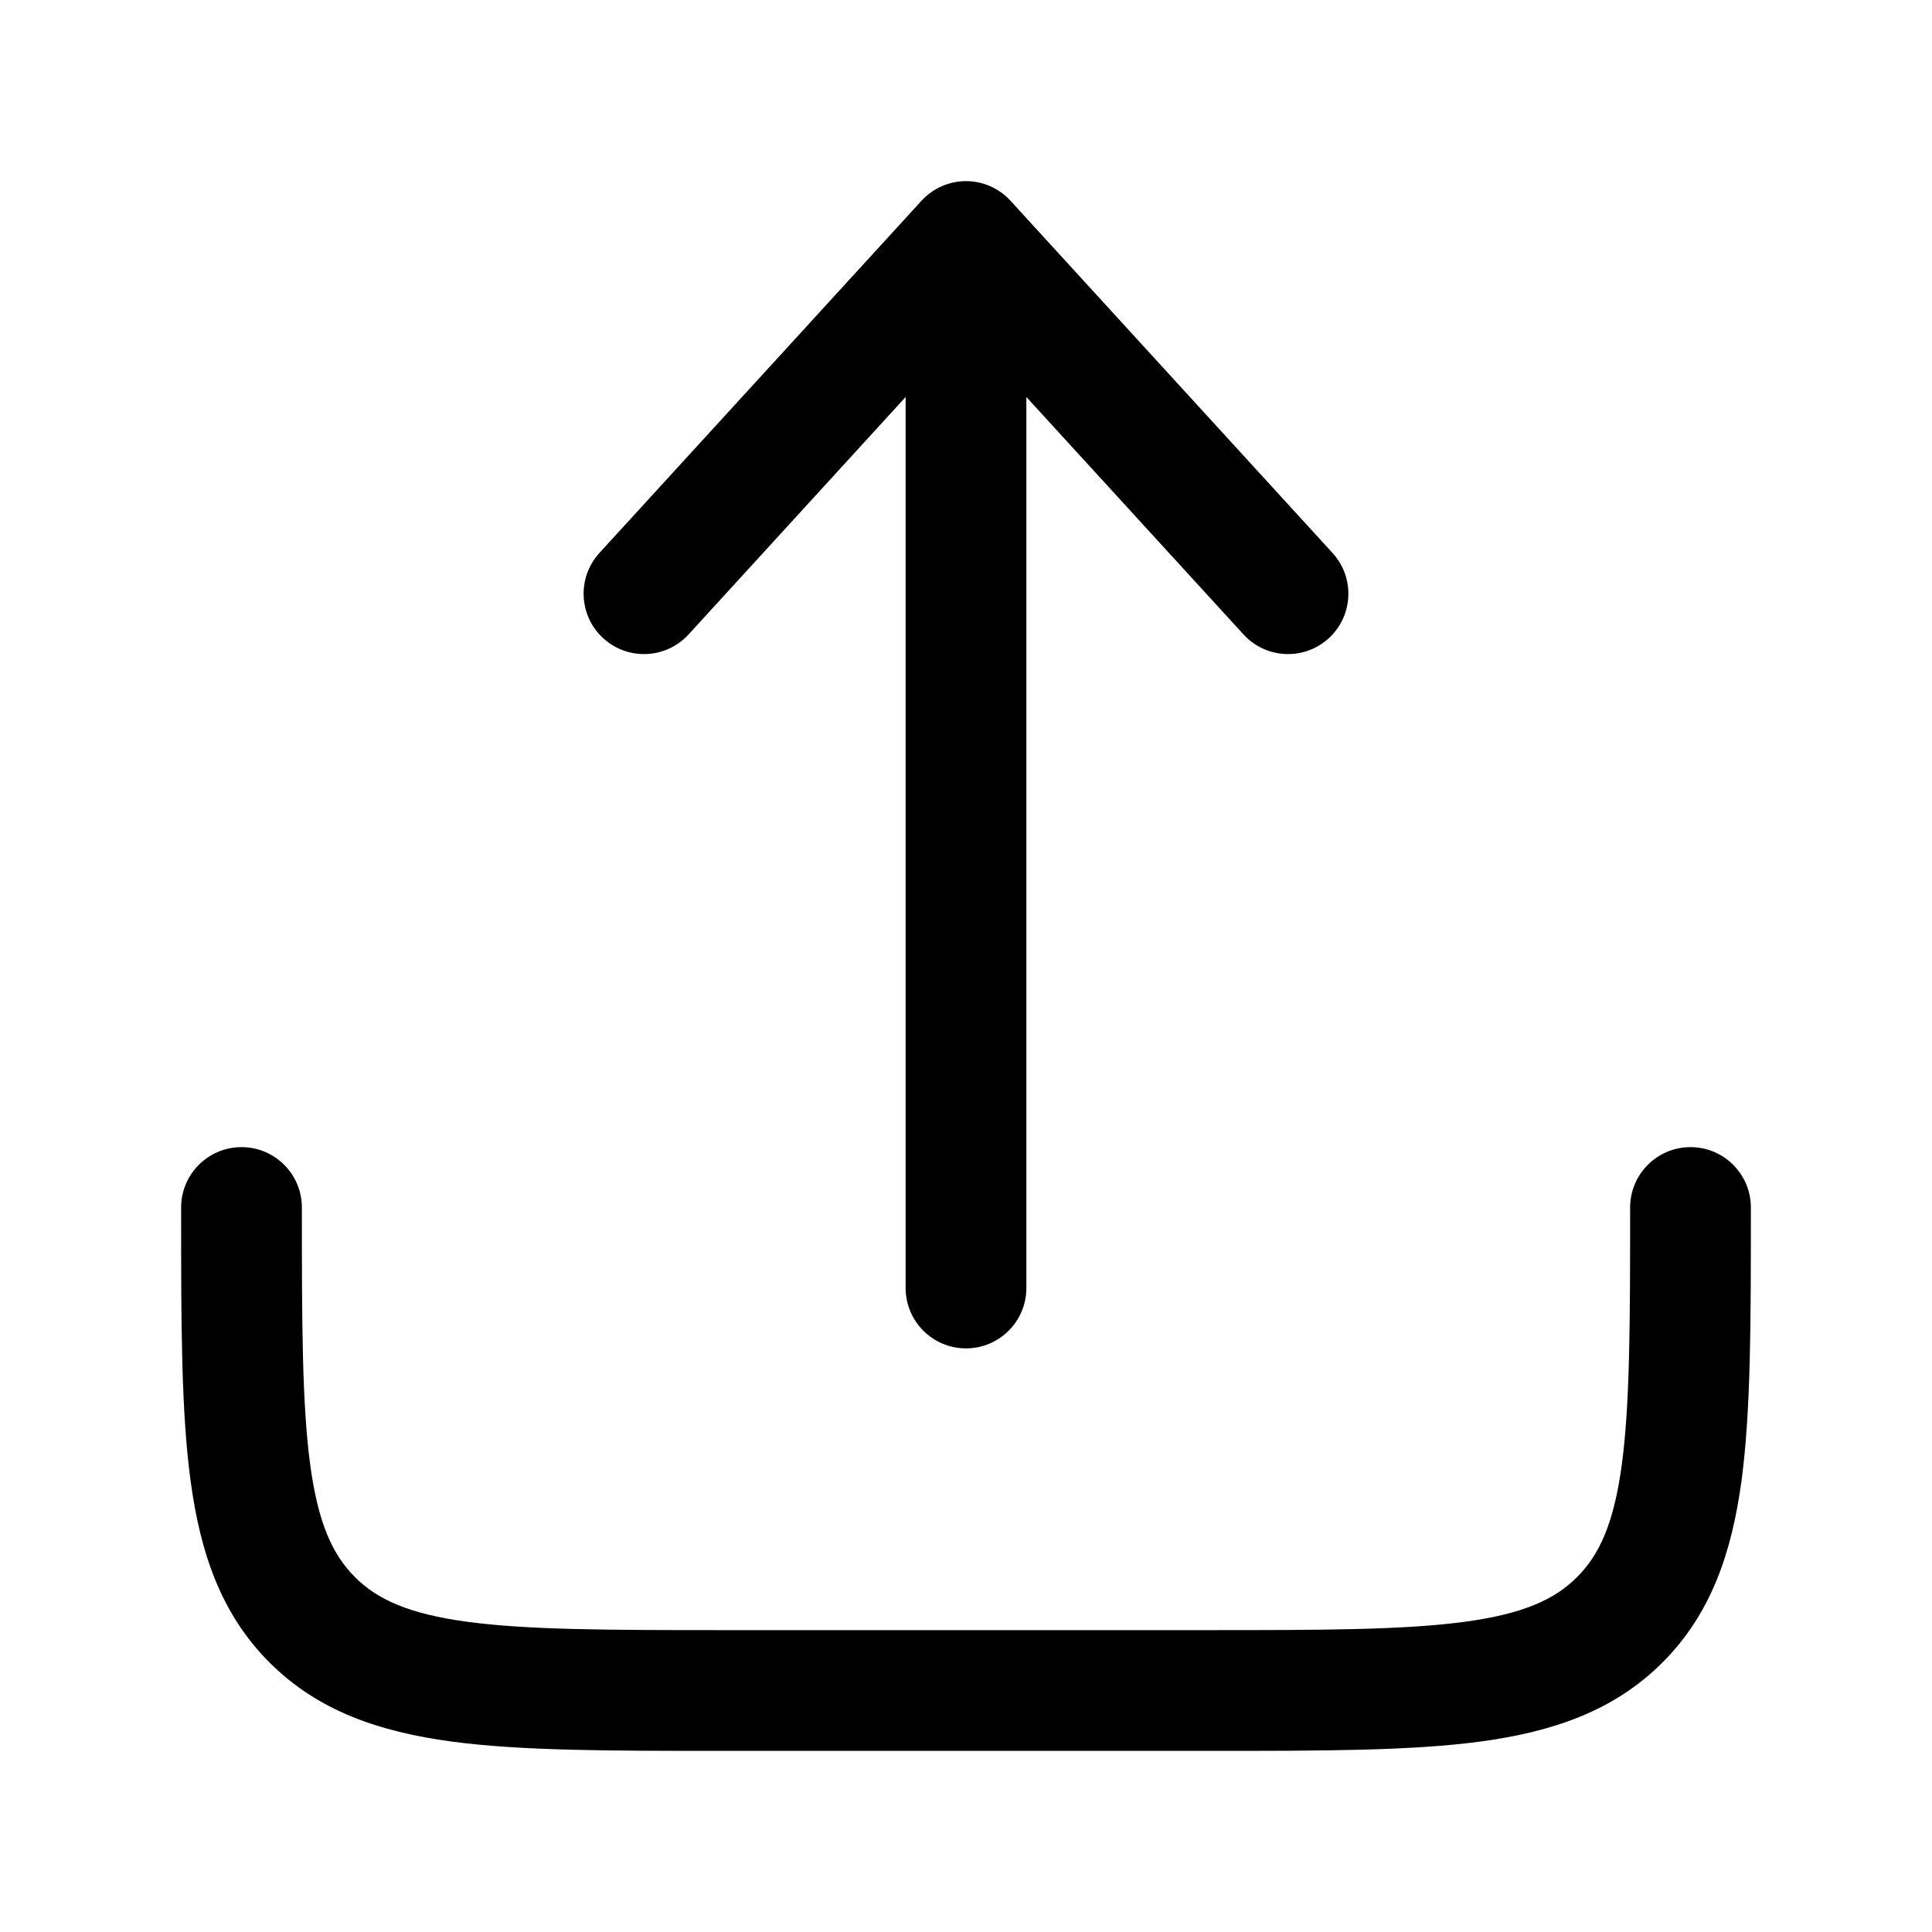
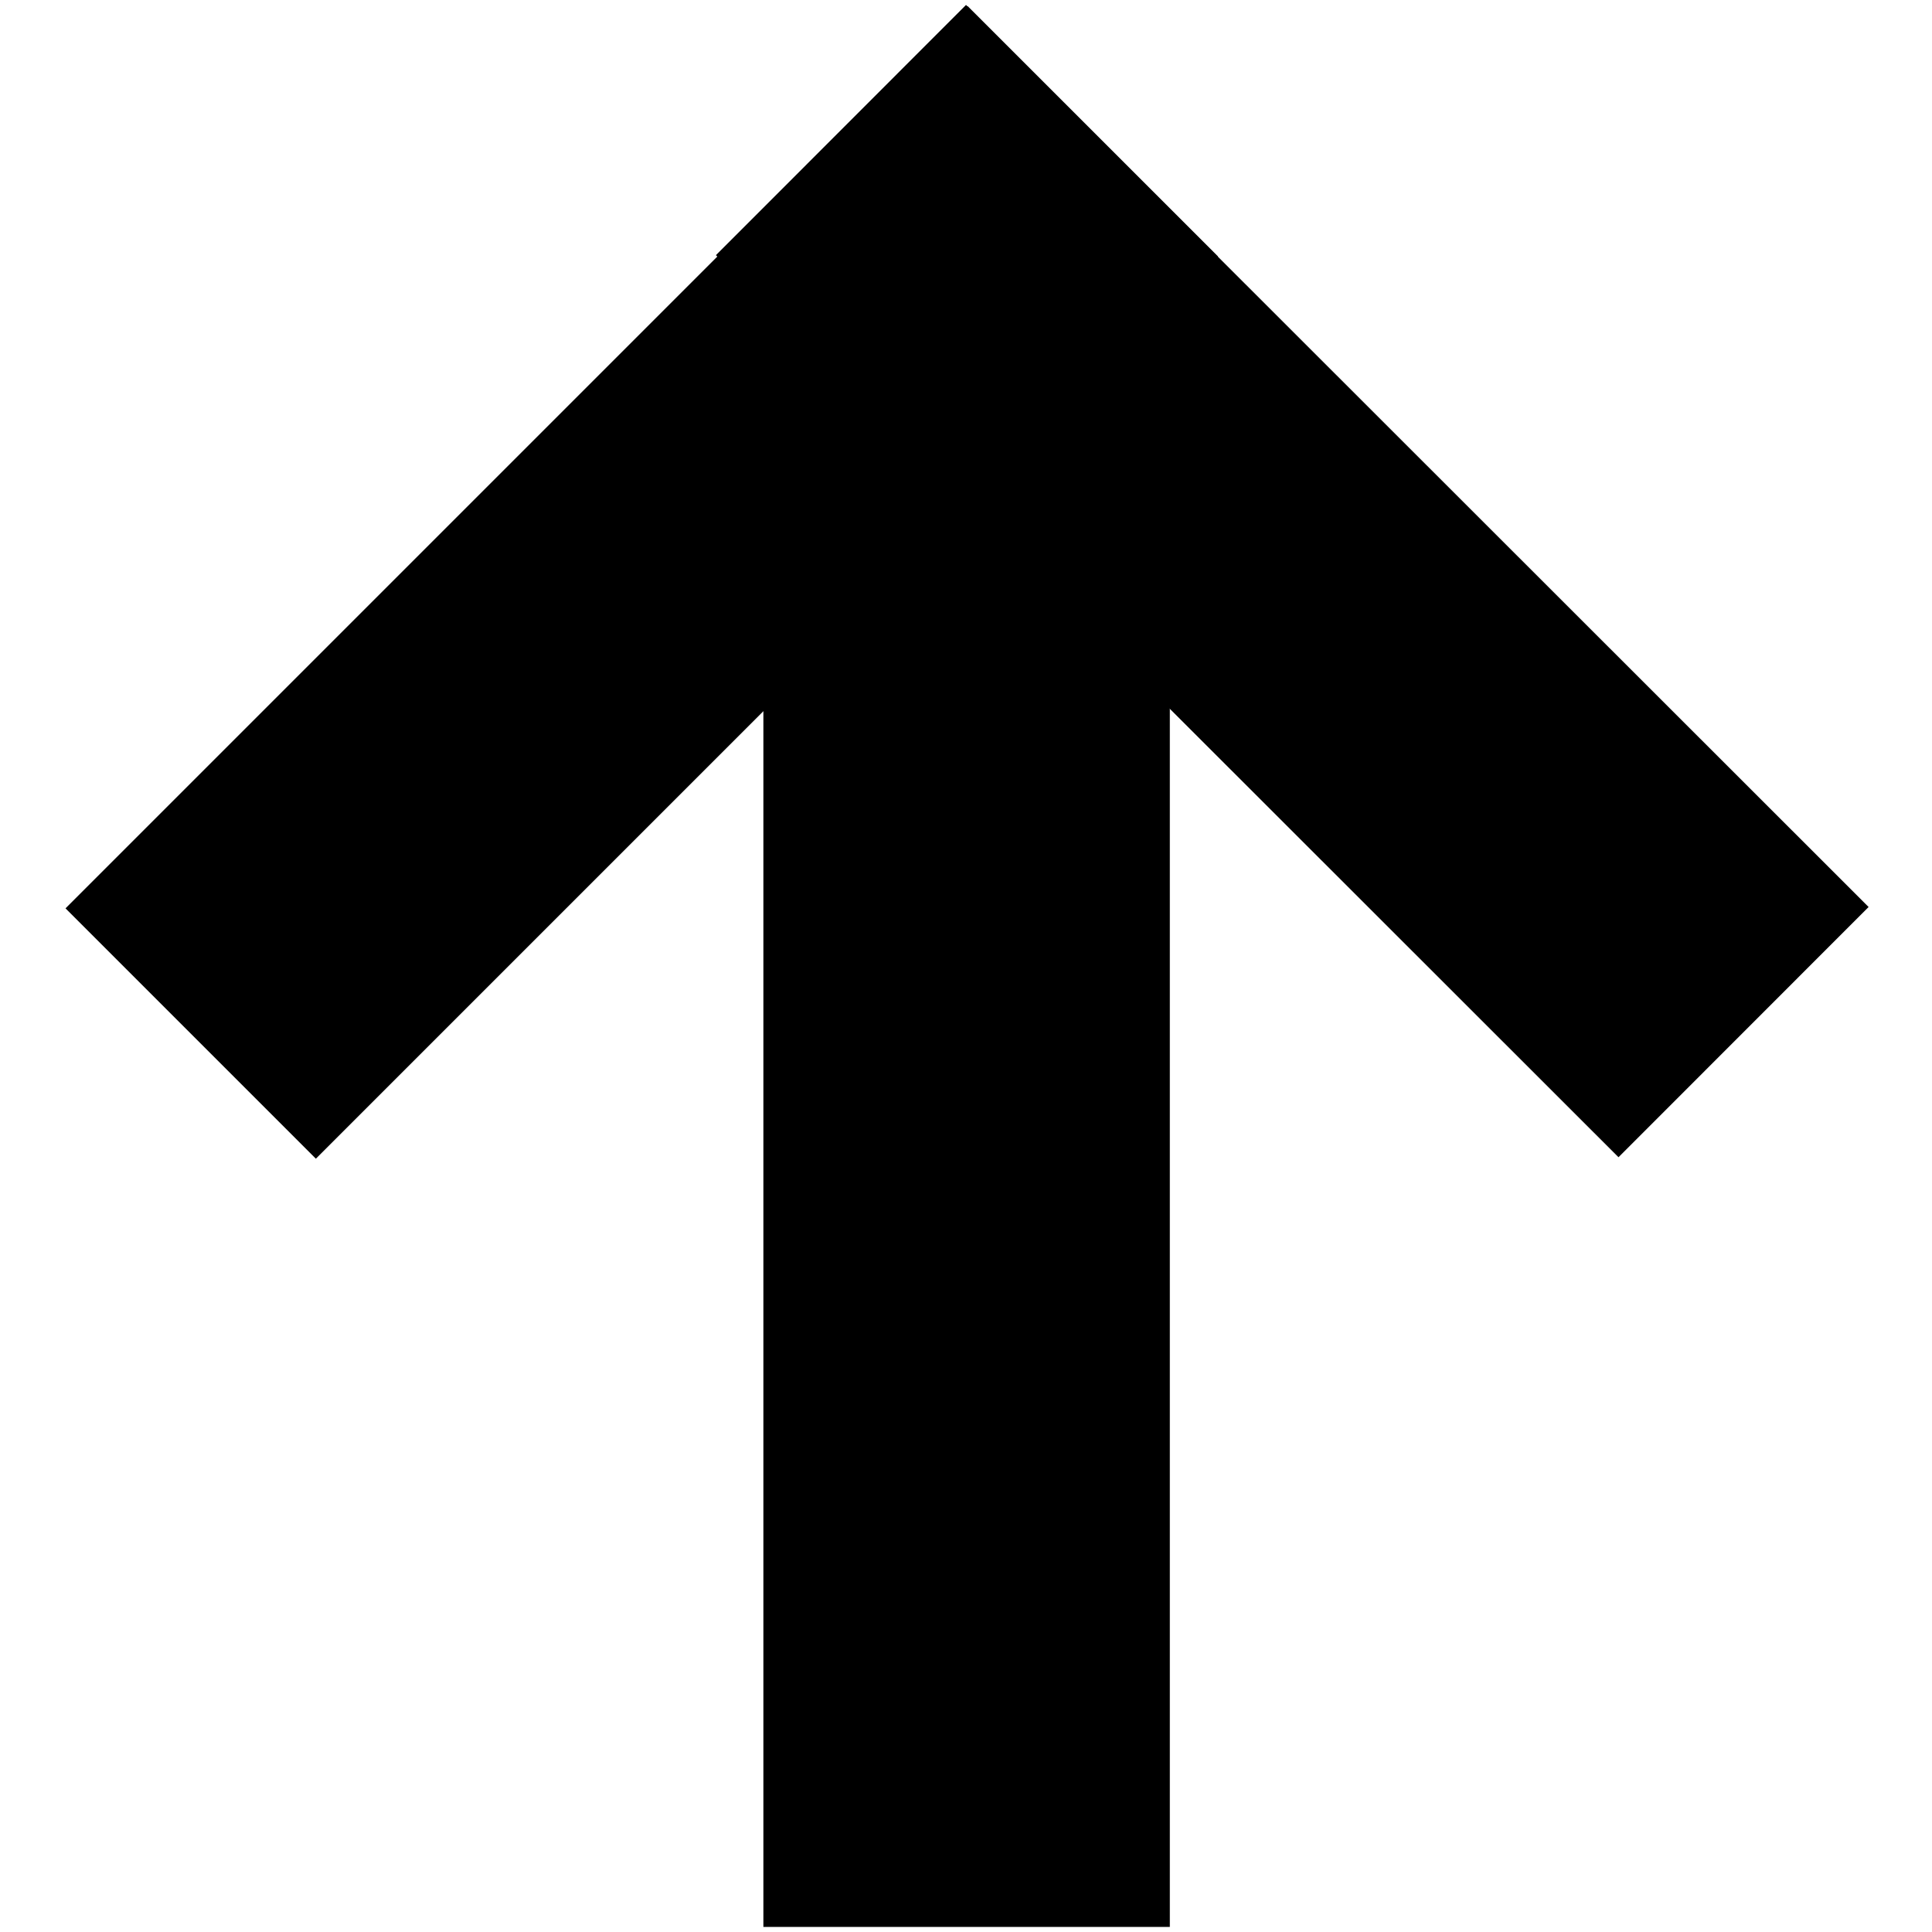
- <svg xmlns="http://www.w3.org/2000/svg" width="800px" height="800px" viewBox="0 0 24 24" fill="none">
-   <path d="M12.553 2.494C12.411 2.339 12.211 2.25 12 2.25C11.789 2.25 11.589 2.339 11.447 2.494L7.446 6.869C7.167 7.175 7.188 7.649 7.494 7.929C7.8 8.208 8.274 8.187 8.554 7.881L11.25 4.932V16C11.25 16.414 11.586 16.75 12 16.75C12.414 16.75 12.75 16.414 12.75 16V4.932L15.447 7.881C15.726 8.187 16.2 8.208 16.506 7.929C16.812 7.649 16.833 7.175 16.553 6.869L12.553 2.494Z" fill="#000000" />
-   <path d="M3.75 15C3.75 14.586 3.414 14.25 3 14.25C2.586 14.25 2.25 14.586 2.25 15V15.055C2.25 16.422 2.25 17.525 2.367 18.392C2.488 19.292 2.746 20.05 3.348 20.652C3.95 21.254 4.708 21.512 5.608 21.634C6.475 21.75 7.578 21.75 8.945 21.75H15.055C16.422 21.75 17.525 21.75 18.392 21.634C19.292 21.512 20.05 21.254 20.652 20.652C21.254 20.05 21.512 19.292 21.634 18.392C21.75 17.525 21.75 16.422 21.75 15.055V15C21.75 14.586 21.414 14.25 21 14.25C20.586 14.25 20.25 14.586 20.25 15C20.25 16.435 20.248 17.436 20.147 18.192C20.048 18.926 19.868 19.314 19.591 19.591C19.314 19.868 18.926 20.048 18.192 20.147C17.436 20.248 16.435 20.25 15 20.25H9C7.565 20.25 6.563 20.248 5.808 20.147C5.074 20.048 4.686 19.868 4.409 19.591C4.132 19.314 3.952 18.926 3.853 18.192C3.752 17.436 3.75 16.435 3.75 15Z" fill="#000000" />
+ <svg xmlns="http://www.w3.org/2000/svg" fill="#000000" version="1.1" id="Layer_1" width="800px" height="800px" viewBox="0 0 8 8" enable-background="new 0 0 8 8" xml:space="preserve">
+   <rect x="0.016" y="1.68" transform="matrix(-0.7071 0.7071 -0.7071 -0.7071 6.2428 2.2389)" width="5.283" height="1.466" />
+   <rect x="3.161" y="1.604" width="1.683" height="6.375" />
+   <rect x="2.709" y="1.674" transform="matrix(0.7073 0.7069 -0.7069 0.7073 3.2674 -3.0786)" width="5.284" height="1.465" />
</svg>
